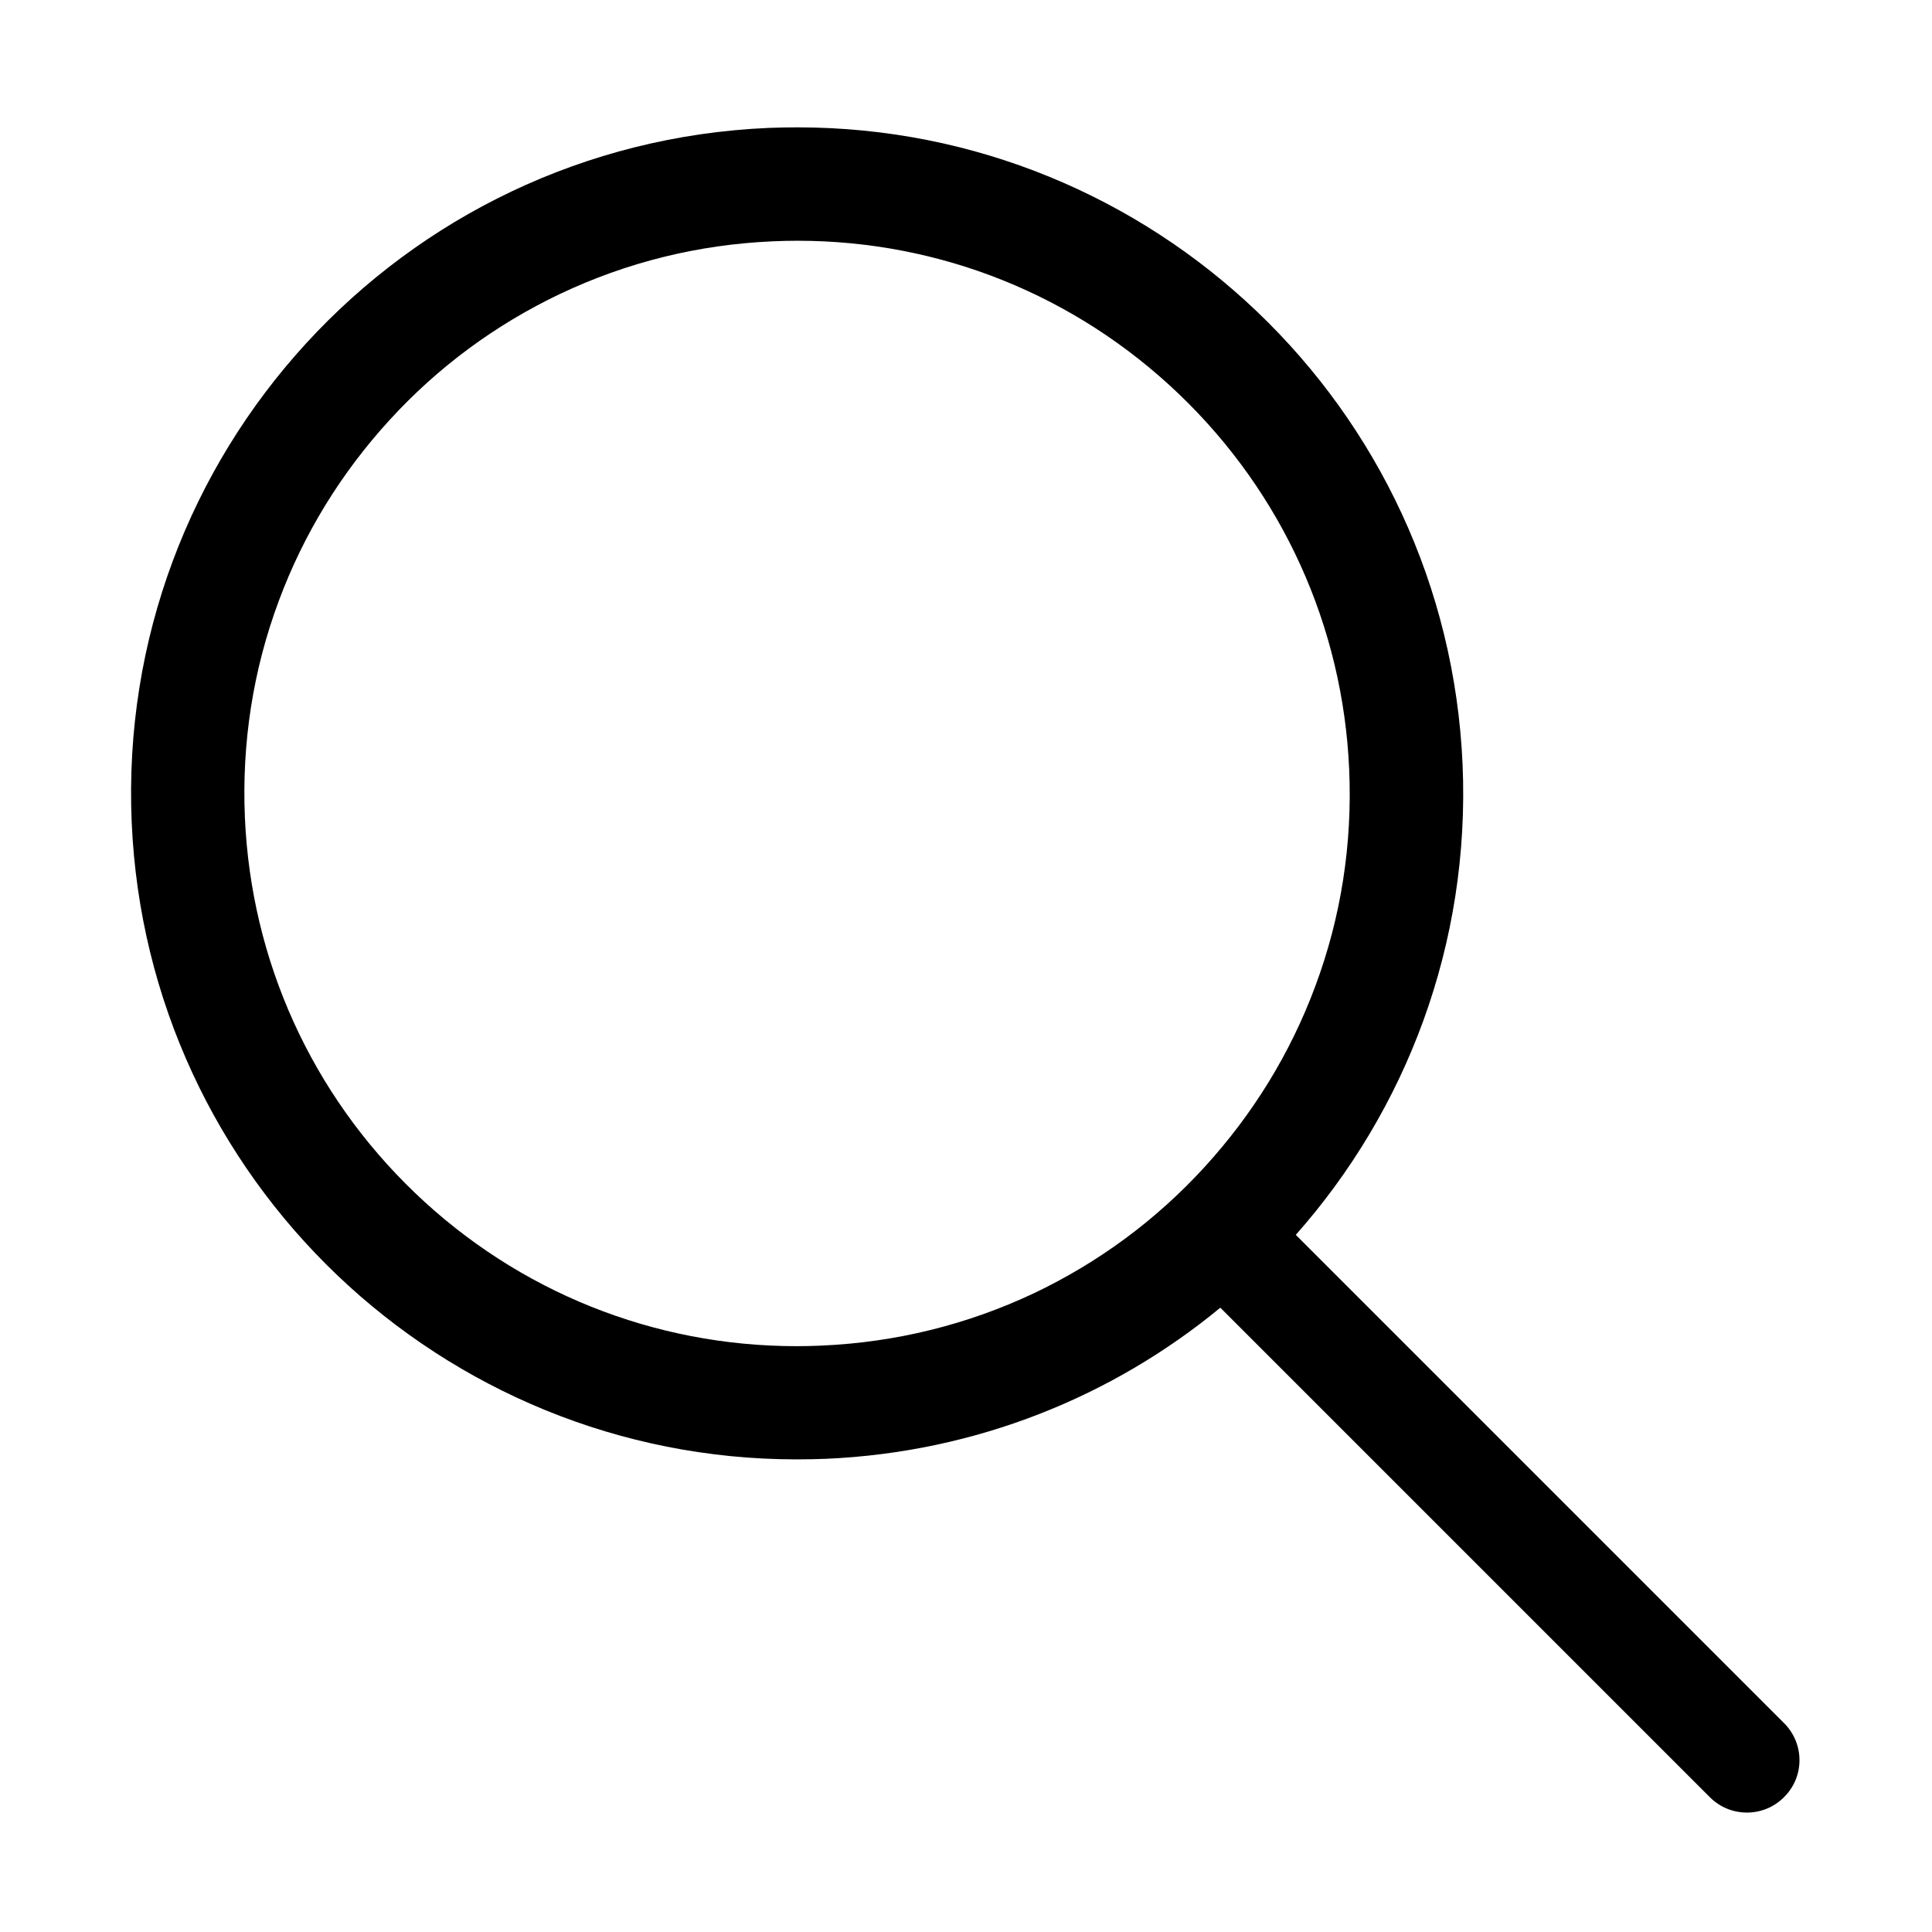
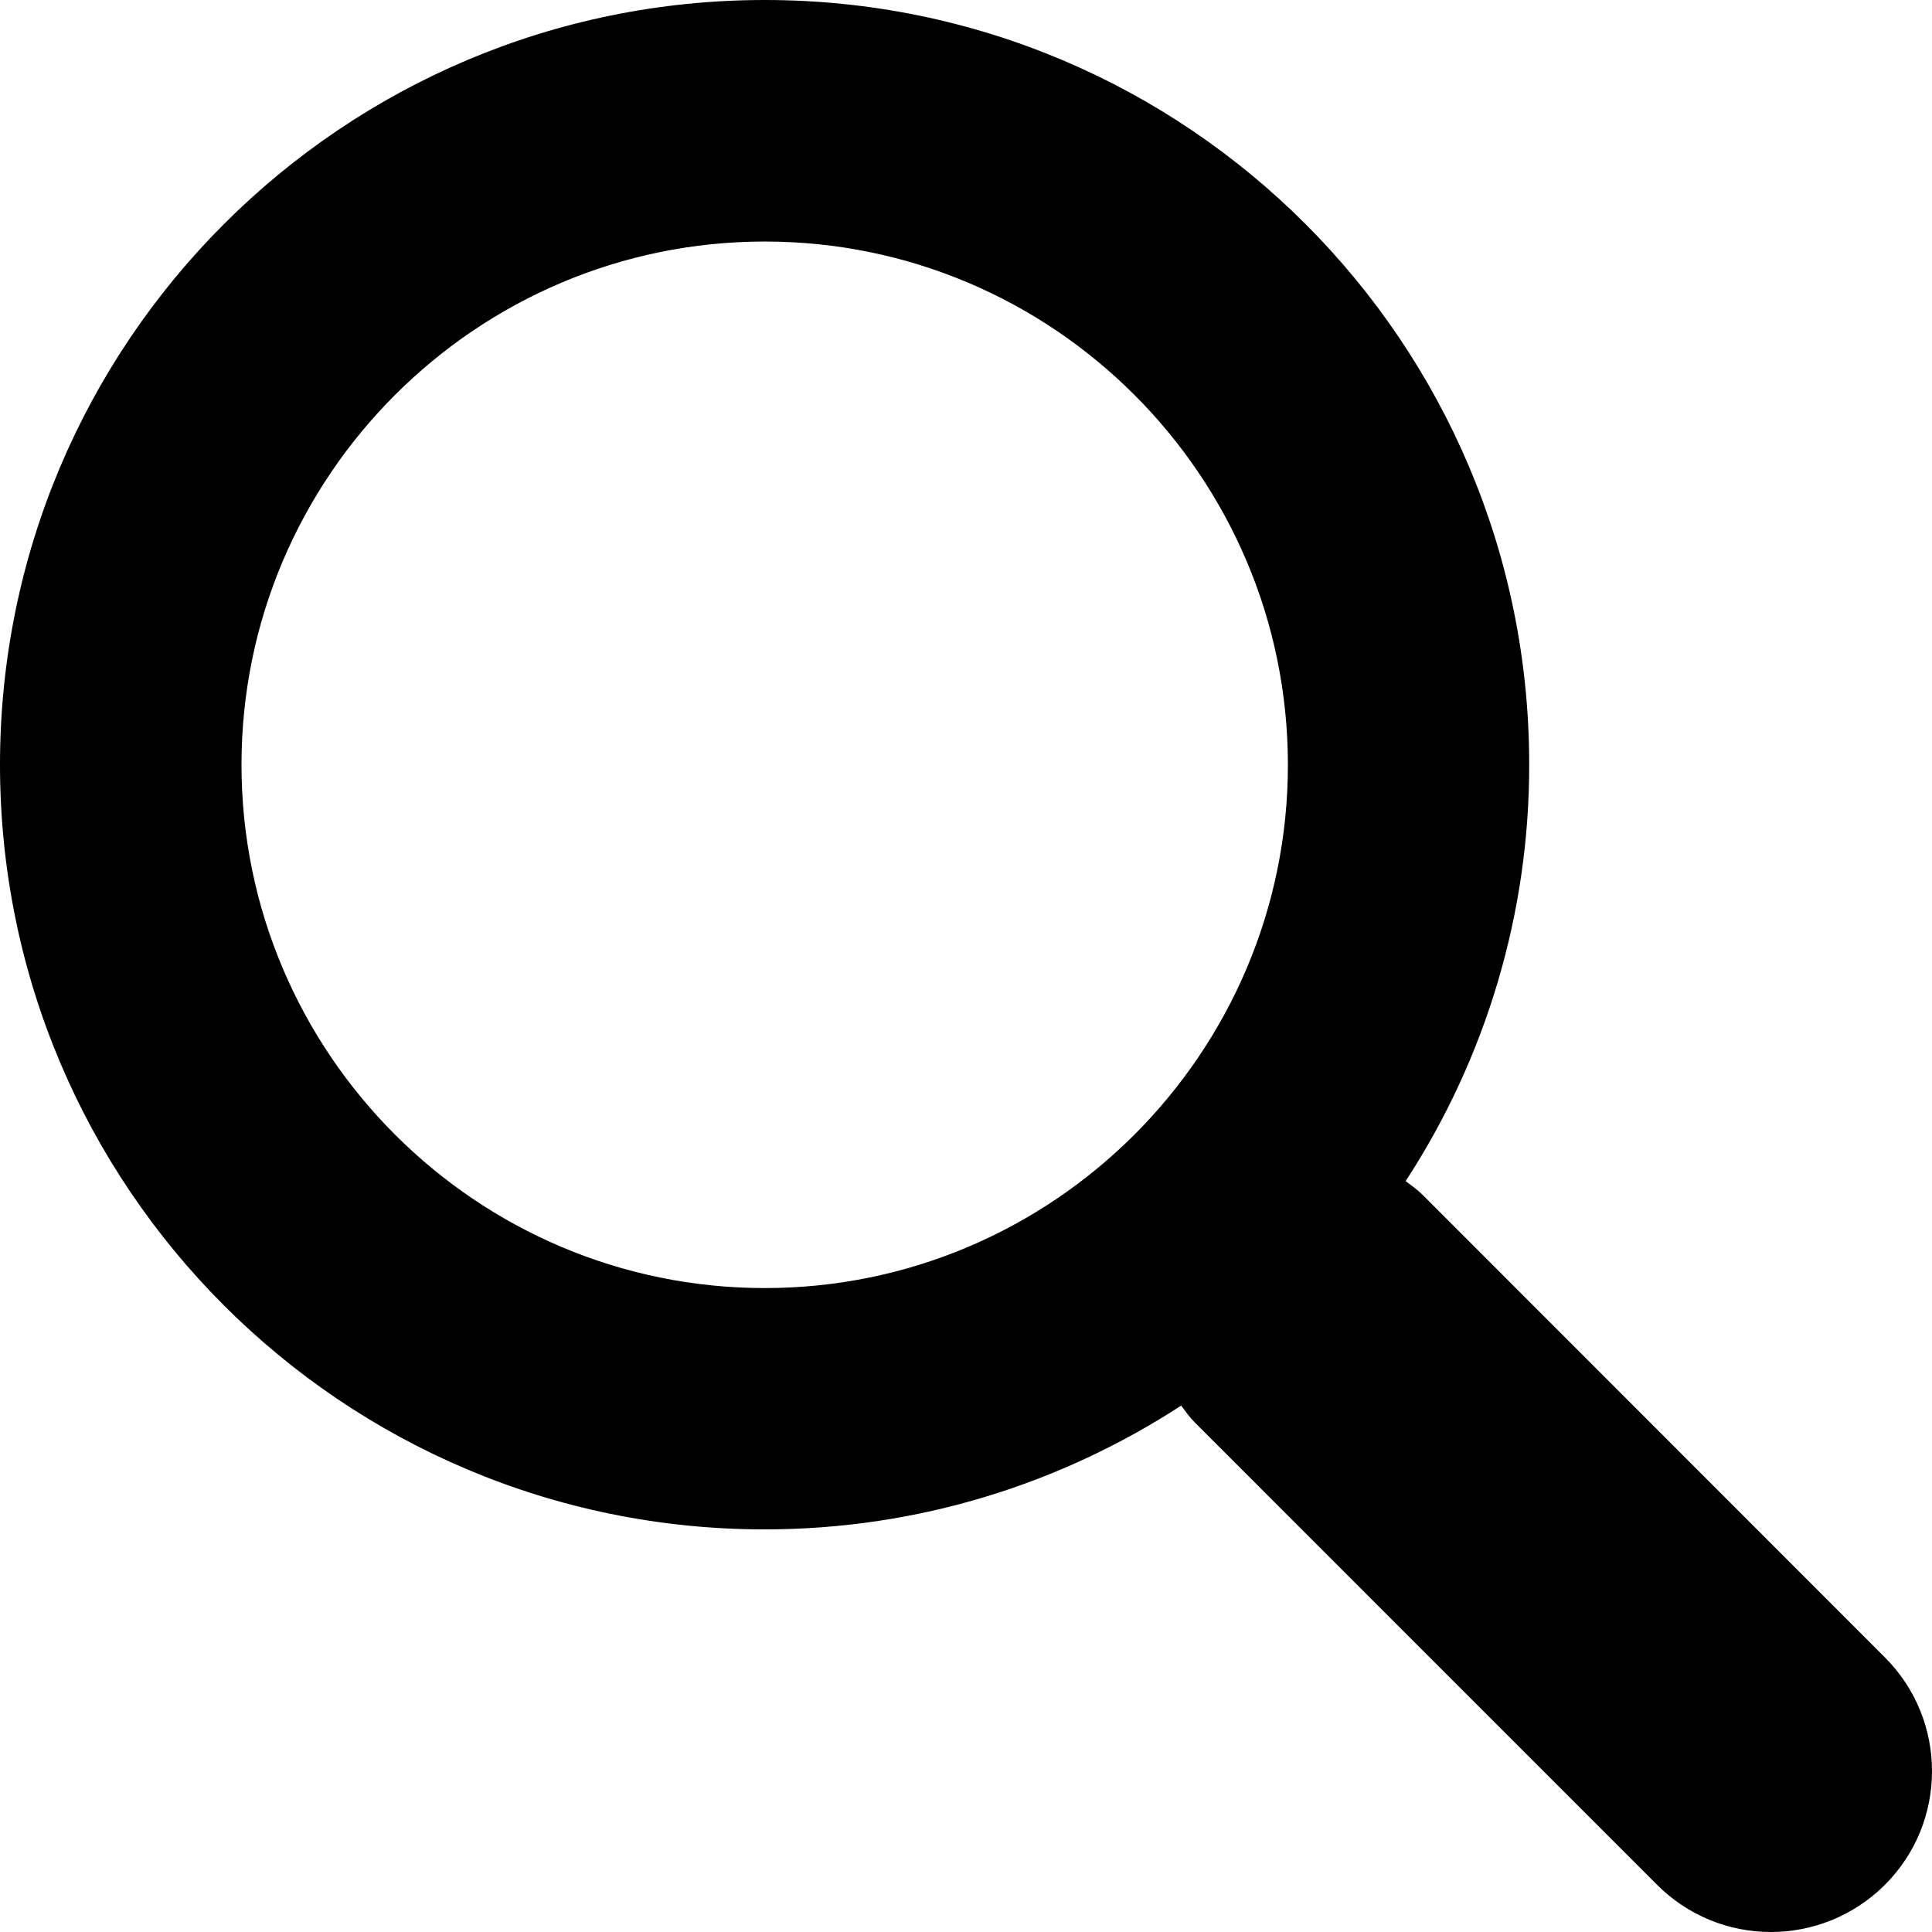
- <svg xmlns="http://www.w3.org/2000/svg" t="1571109460350" class="icon" viewBox="0 0 1024 1024" version="1.1" p-id="3382" width="200" height="200">
-   <defs>
-     <style type="text/css" />
-   </defs>
-   <path d="M945.6 913.3L686.8 654.5c58.5-66.1 92.5-154.1 88.4-249.3-8.3-189.6-164.5-337.7-352.4-337.7-5.2 0-10.4 0.1-15.6 0.3C212.4 76.3 61.4 241 69.8 435.8 78 625.4 234.3 773.5 422.2 773.5c5.2 0 10.4-0.1 15.6-0.3 79.6-3.5 151.9-33 209-80.1l259.5 259.5c5.4 5.4 12.5 8.1 19.6 8.1 7.1 0 14.2-2.7 19.6-8.1 11-10.8 11-28.4 0.1-39.3zM435.2 713.2c-4.3 0.2-8.7 0.3-13 0.3-75.6 0-147.4-28.8-202.1-81.1-54.9-52.5-87-123.2-90.3-199.1-1.7-39.5 4.3-78.2 18-114.9 13.2-35.5 33-67.7 58.7-95.8 25.7-28.1 56.1-50.5 90.3-66.8 35.4-16.8 73.4-26.2 112.9-27.9 4.3-0.2 8.7-0.3 13-0.3 75.6 0 147.3 28.8 202.1 81.2 54.9 52.5 87 123.2 90.3 199.1 1.7 39.5-4.3 78.2-18 114.9-13.2 35.5-33 67.7-58.7 95.8-25.7 28.1-56.1 50.5-90.3 66.8-35.4 16.7-73.3 26.1-112.9 27.8z" p-id="3383" />
+ <svg xmlns="http://www.w3.org/2000/svg" width="128" height="128">
+   <path d="M124.884 109.812L94.256 79.166c-.357-.357-.757-.629-1.129-.914a50.366 50.366 0 0 0 8.186-27.59C101.327 22.689 78.656 0 50.67 0 22.685 0 0 22.688 0 50.663c0 27.989 22.685 50.663 50.656 50.663 10.186 0 19.643-3.03 27.6-8.201.286.385.557.771.9 1.114l30.628 30.632a10.633 10.633 0 0 0 7.543 3.129c2.728 0 5.457-1.043 7.543-3.115 4.171-4.157 4.171-10.915.014-15.073M50.671 85.338C31.557 85.338 16 69.78 16 50.663c0-19.102 15.557-34.661 34.67-34.661 19.115 0 34.657 15.559 34.657 34.675 0 19.102-15.557 34.661-34.656 34.661" />
</svg>
